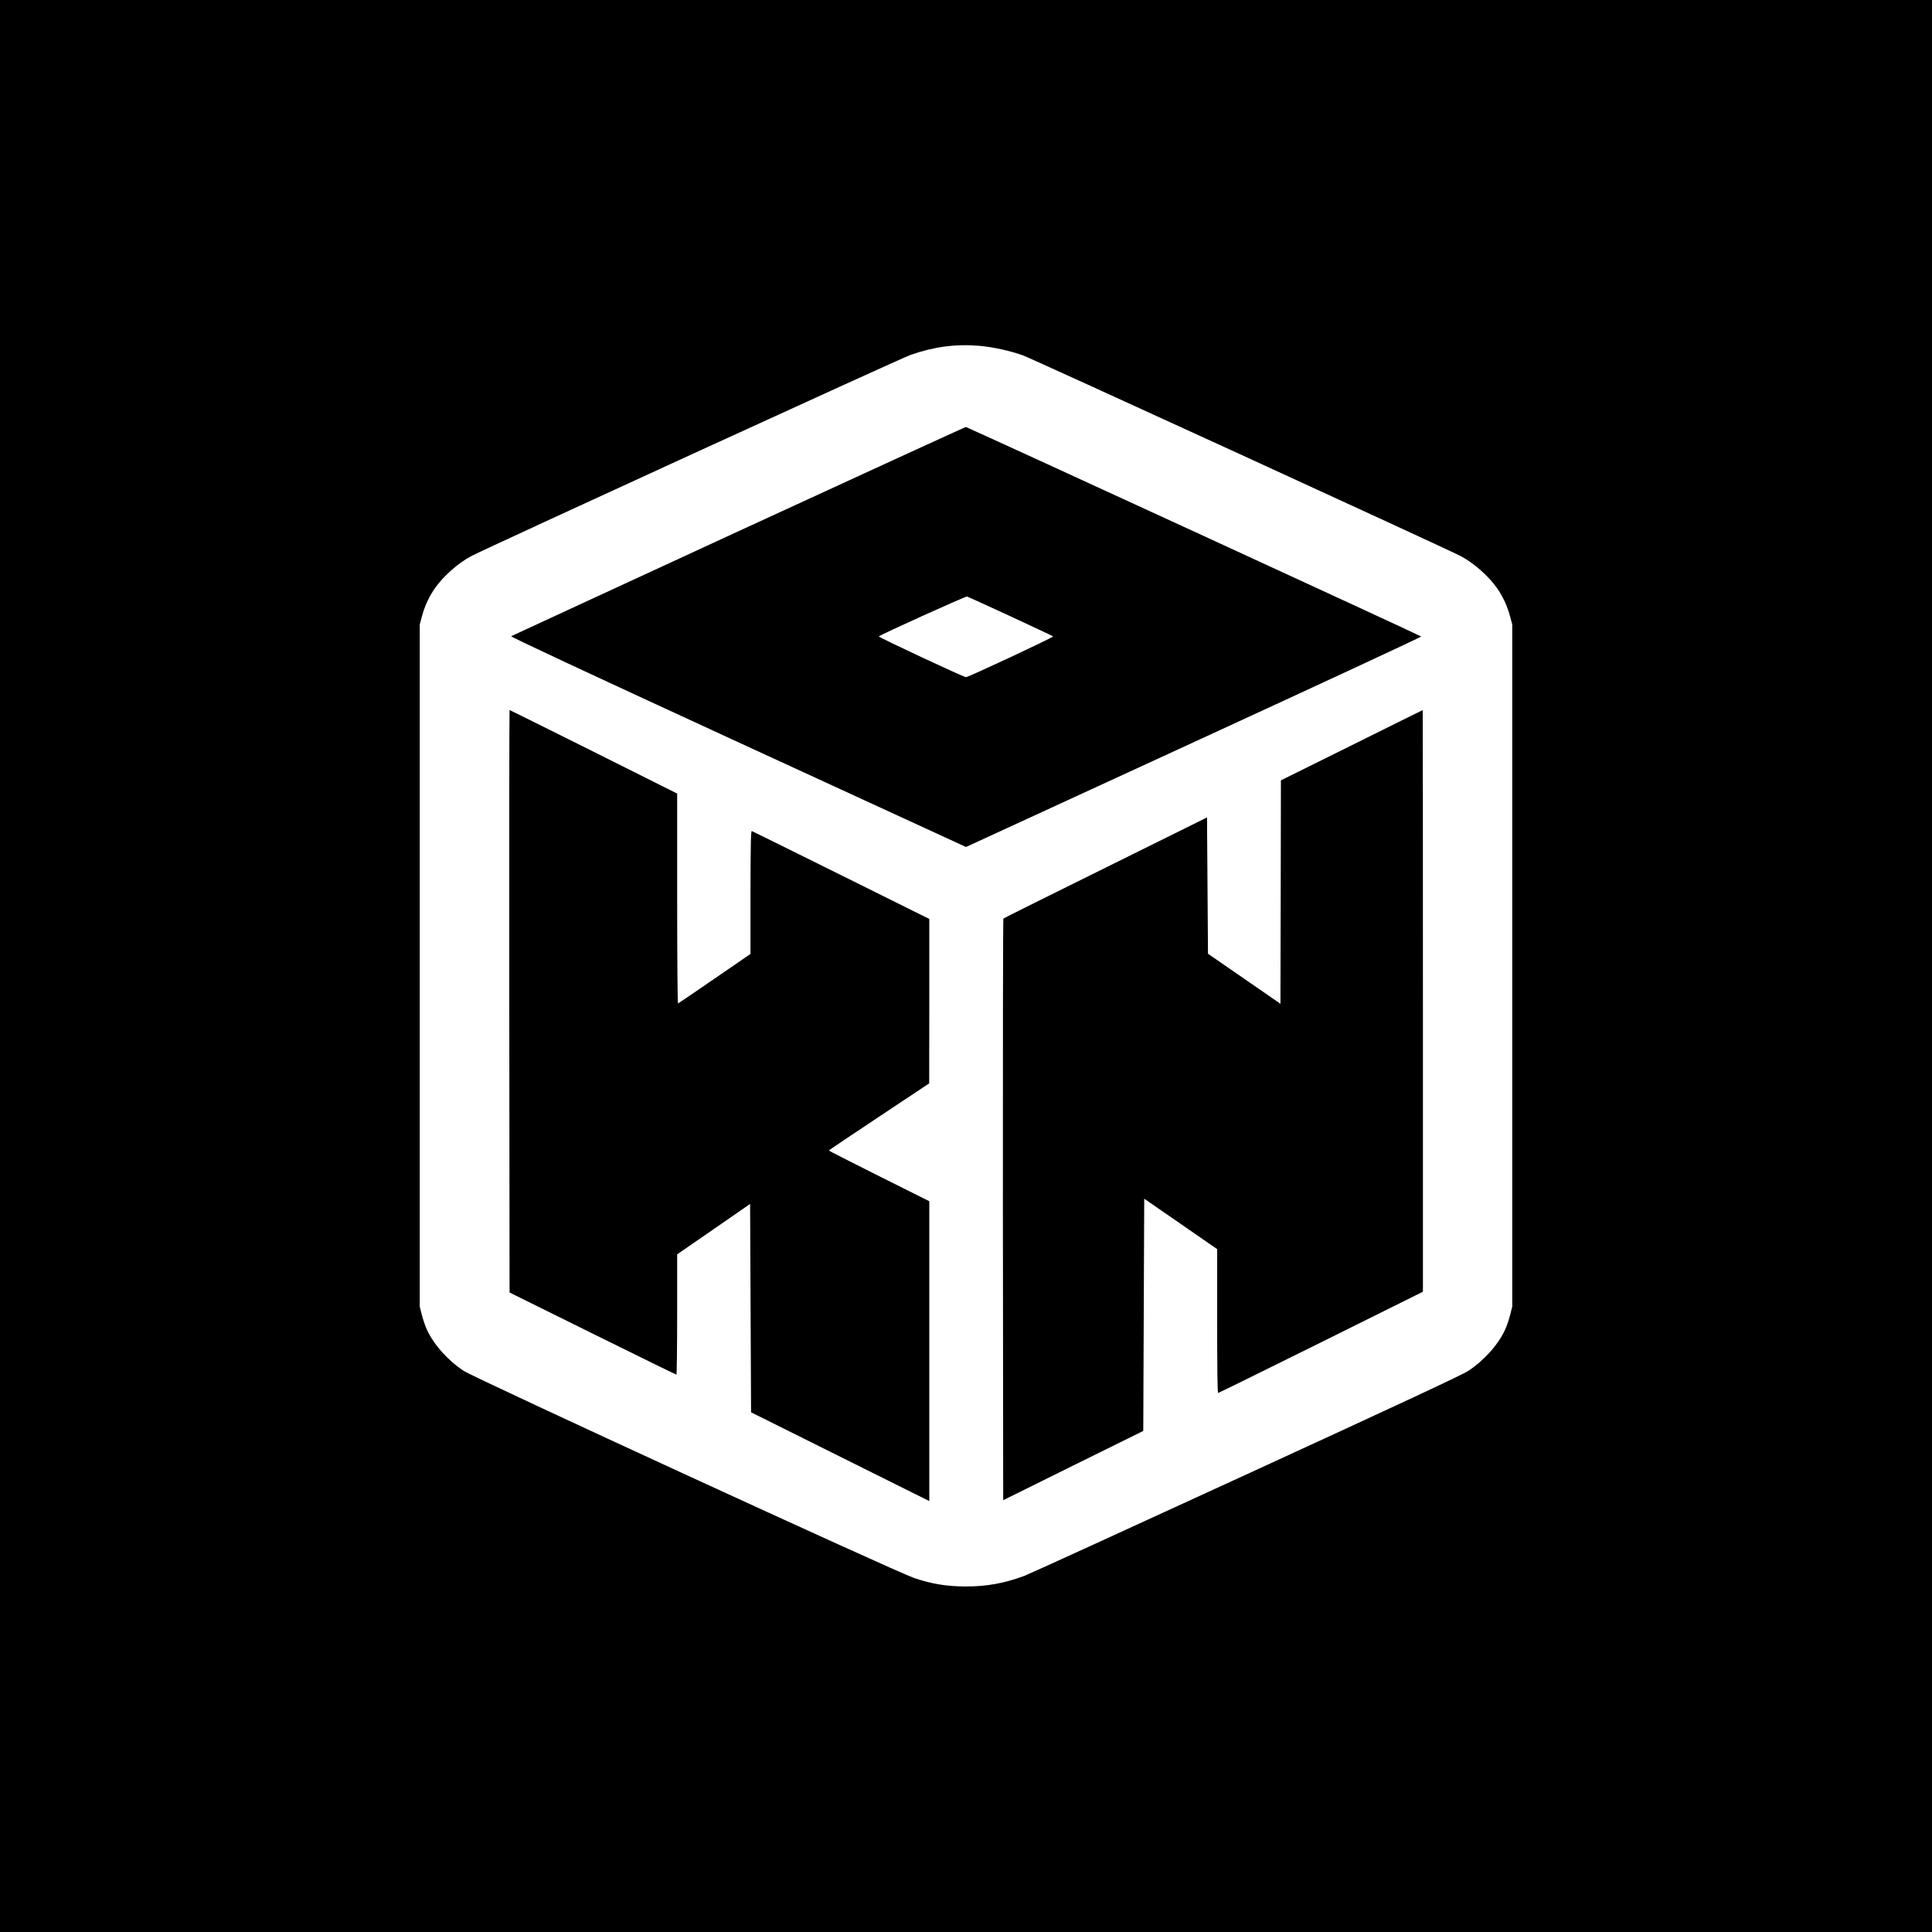
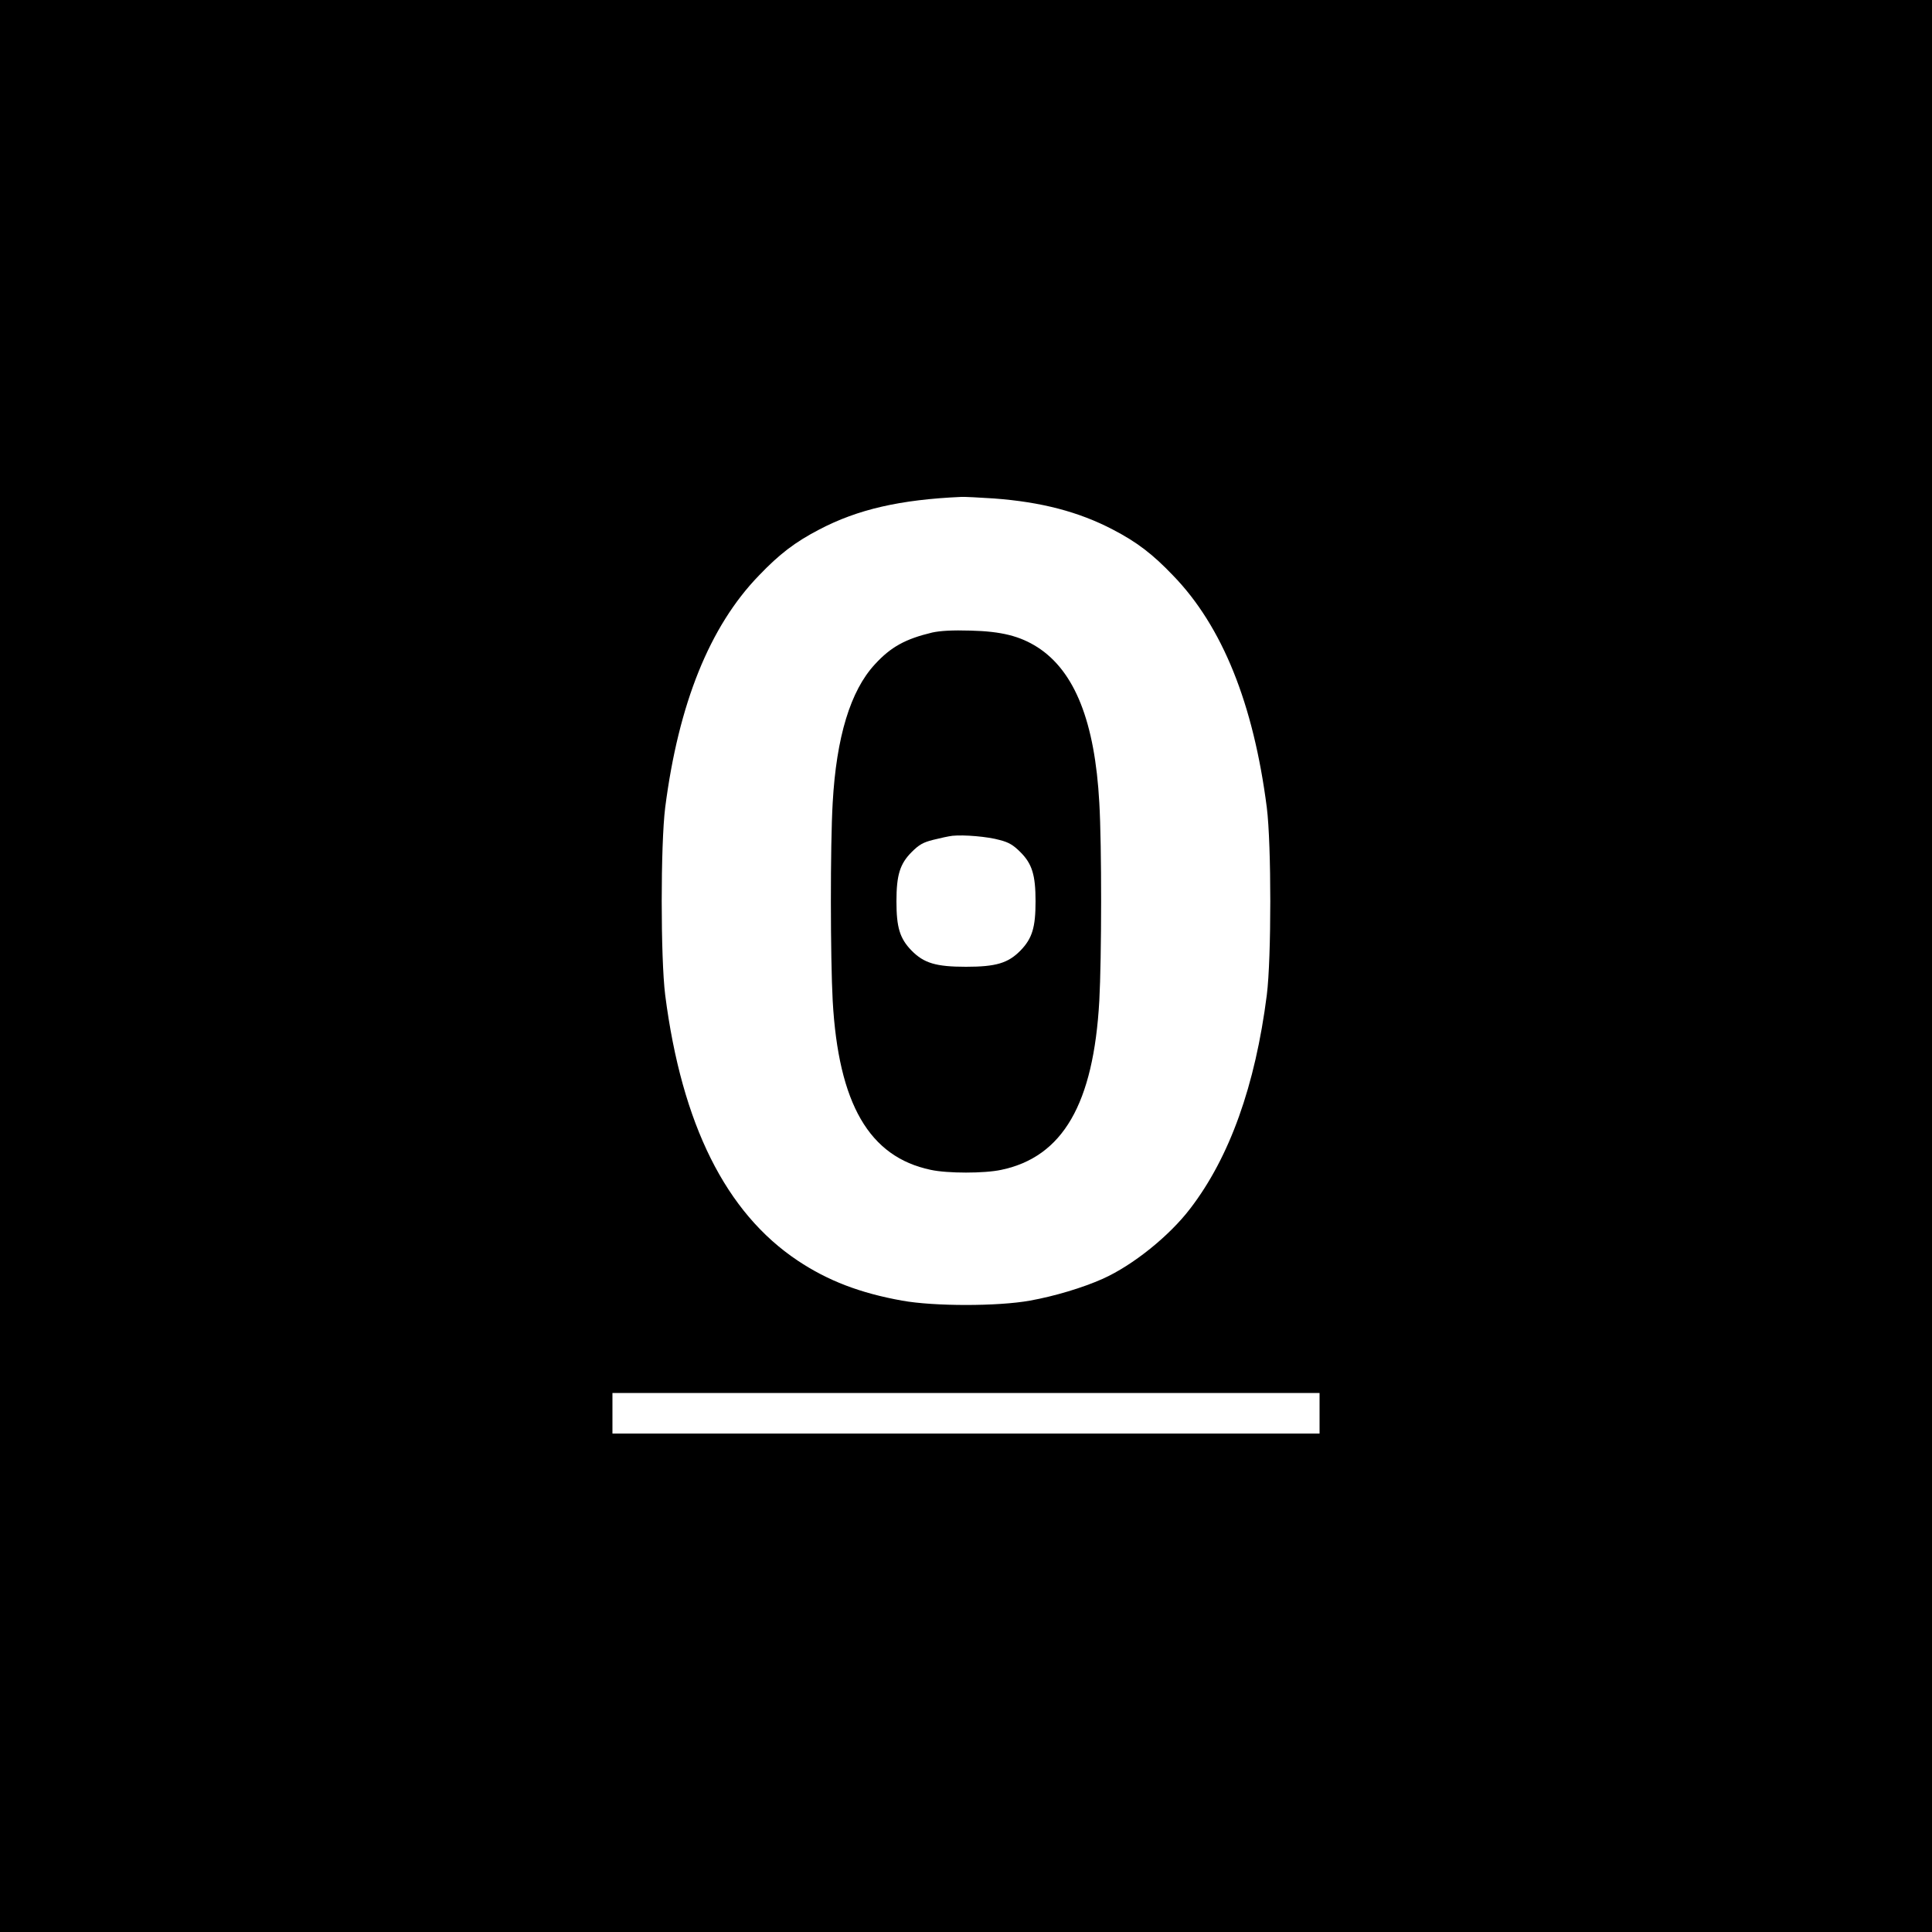
- <svg xmlns="http://www.w3.org/2000/svg" version="1.0" width="2000pt" height="2000pt" viewBox="0 0 2000 2000" preserveAspectRatio="xMidYMid meet">
-   <g transform="translate(0,2000) scale(0.1,-0.1)" fill="#000000" stroke="none">
-     <path d="M0 10000 l0 -10000 10000 0 10000 0 0 10000 0 10000 -10000 0 -10000 0 0 -10000z m10140 6420 c142 -13 312 -50 450 -99 96 -35 4379 -1998 4530 -2077 132 -69 286 -204 374 -328 60 -83 111 -192 138 -296 l23 -85 0 -3530 0 -3530 -22 -87 c-12 -48 -36 -117 -52 -152 -70 -154 -218 -320 -381 -427 -62 -41 -681 -330 -2305 -1076 -1221 -561 -2251 -1032 -2290 -1046 -210 -78 -394 -111 -615 -110 -193 1 -342 26 -526 87 -189 64 -4544 2066 -4664 2145 -163 107 -311 273 -381 427 -16 35 -40 104 -52 152 l-22 87 0 3530 0 3530 23 85 c27 104 78 213 138 296 88 124 242 259 374 328 170 89 4440 2045 4546 2082 241 85 471 115 714 94z" />
-     <path d="M7645 14501 c-1286 -593 -2345 -1083 -2353 -1087 -9 -6 727 -350 2347 -1096 l2361 -1086 2360 1086 c1298 597 2357 1089 2352 1093 -13 13 -4701 2169 -4714 2169 -7 -1 -1066 -486 -2353 -1079z m2816 -881 c238 -111 437 -204 441 -208 8 -8 -878 -422 -902 -422 -24 0 -910 414 -902 422 20 20 899 417 913 413 9 -3 211 -95 450 -205z" />
-     <path d="M5272 9635 l3 -3015 859 -425 c473 -234 863 -425 868 -425 4 0 8 280 8 623 l0 622 378 261 377 261 5 -1079 5 -1078 923 -460 922 -459 0 1552 0 1552 -520 260 c-286 143 -520 262 -520 265 0 3 234 160 520 350 l519 345 1 851 0 851 -912 453 c-502 249 -919 455 -925 457 -10 4 -13 -127 -14 -633 l0 -639 -371 -255 c-203 -140 -374 -256 -379 -258 -5 -2 -9 450 -9 1085 l0 1088 -865 433 c-476 237 -867 432 -870 432 -3 0 -4 -1357 -3 -3015z" />
-     <path d="M13993 12285 l-733 -363 -2 -1157 -3 -1156 -375 259 -375 259 -5 706 -5 705 -1050 -520 c-577 -285 -1053 -522 -1058 -527 -4 -4 -6 -1360 -5 -3014 l3 -3007 725 359 725 358 5 1202 5 1202 378 -261 377 -261 0 -745 c0 -481 3 -744 10 -744 5 0 484 236 1065 524 l1055 524 0 3011 c0 1656 -1 3011 -2 3010 -2 0 -333 -164 -735 -364z" />
+ <svg xmlns="http://www.w3.org/2000/svg" version="1.0" width="1000pt" height="1000pt" viewBox="0 0 1000 1000" preserveAspectRatio="xMidYMid meet">
+   <g transform="translate(0,1000) scale(0.1,-0.1)" fill="#000000" stroke="none">
+     <path d="M0 5000 l0 -5000 5000 0 5000 0 0 5000 0 5000 -5000 0 -5000 0 0 -5000z m5144 2420 c245 -18 440 -69 616 -161 125 -65 206 -127 312 -238 255 -263 416 -664 485 -1201 24 -192 24 -778 0 -970 -60 -469 -192 -839 -396 -1105 -108 -142 -297 -294 -453 -364 -103 -46 -249 -90 -377 -113 -166 -30 -496 -30 -662 0 -217 39 -384 103 -540 207 -372 248 -600 705 -686 1375 -24 192 -24 778 0 970 69 537 230 938 485 1201 106 111 187 173 312 238 200 105 420 155 735 169 17 1 93 -3 169 -8z m1686 -4735 l0 -105 -1830 0 -1830 0 0 105 0 105 1830 0 1830 0 0 -105z" />
+     <path d="M4825 6726 c-138 -33 -214 -74 -297 -165 -126 -136 -199 -376 -218 -716 -13 -222 -12 -803 0 -1025 30 -534 189 -808 507 -875 87 -19 279 -19 366 0 318 67 477 341 507 875 12 222 13 803 0 1025 -23 419 -127 681 -320 805 -91 58 -187 82 -345 86 -96 3 -159 -1 -200 -10z m350 -1074 c47 -12 70 -26 107 -63 60 -60 78 -118 78 -254 0 -135 -17 -192 -78 -255 -64 -65 -126 -84 -282 -84 -156 0 -218 19 -282 84 -61 63 -78 120 -78 255 0 136 18 194 79 255 38 38 59 50 111 63 36 9 81 19 100 21 59 6 182 -4 245 -22z" />
  </g>
</svg>
